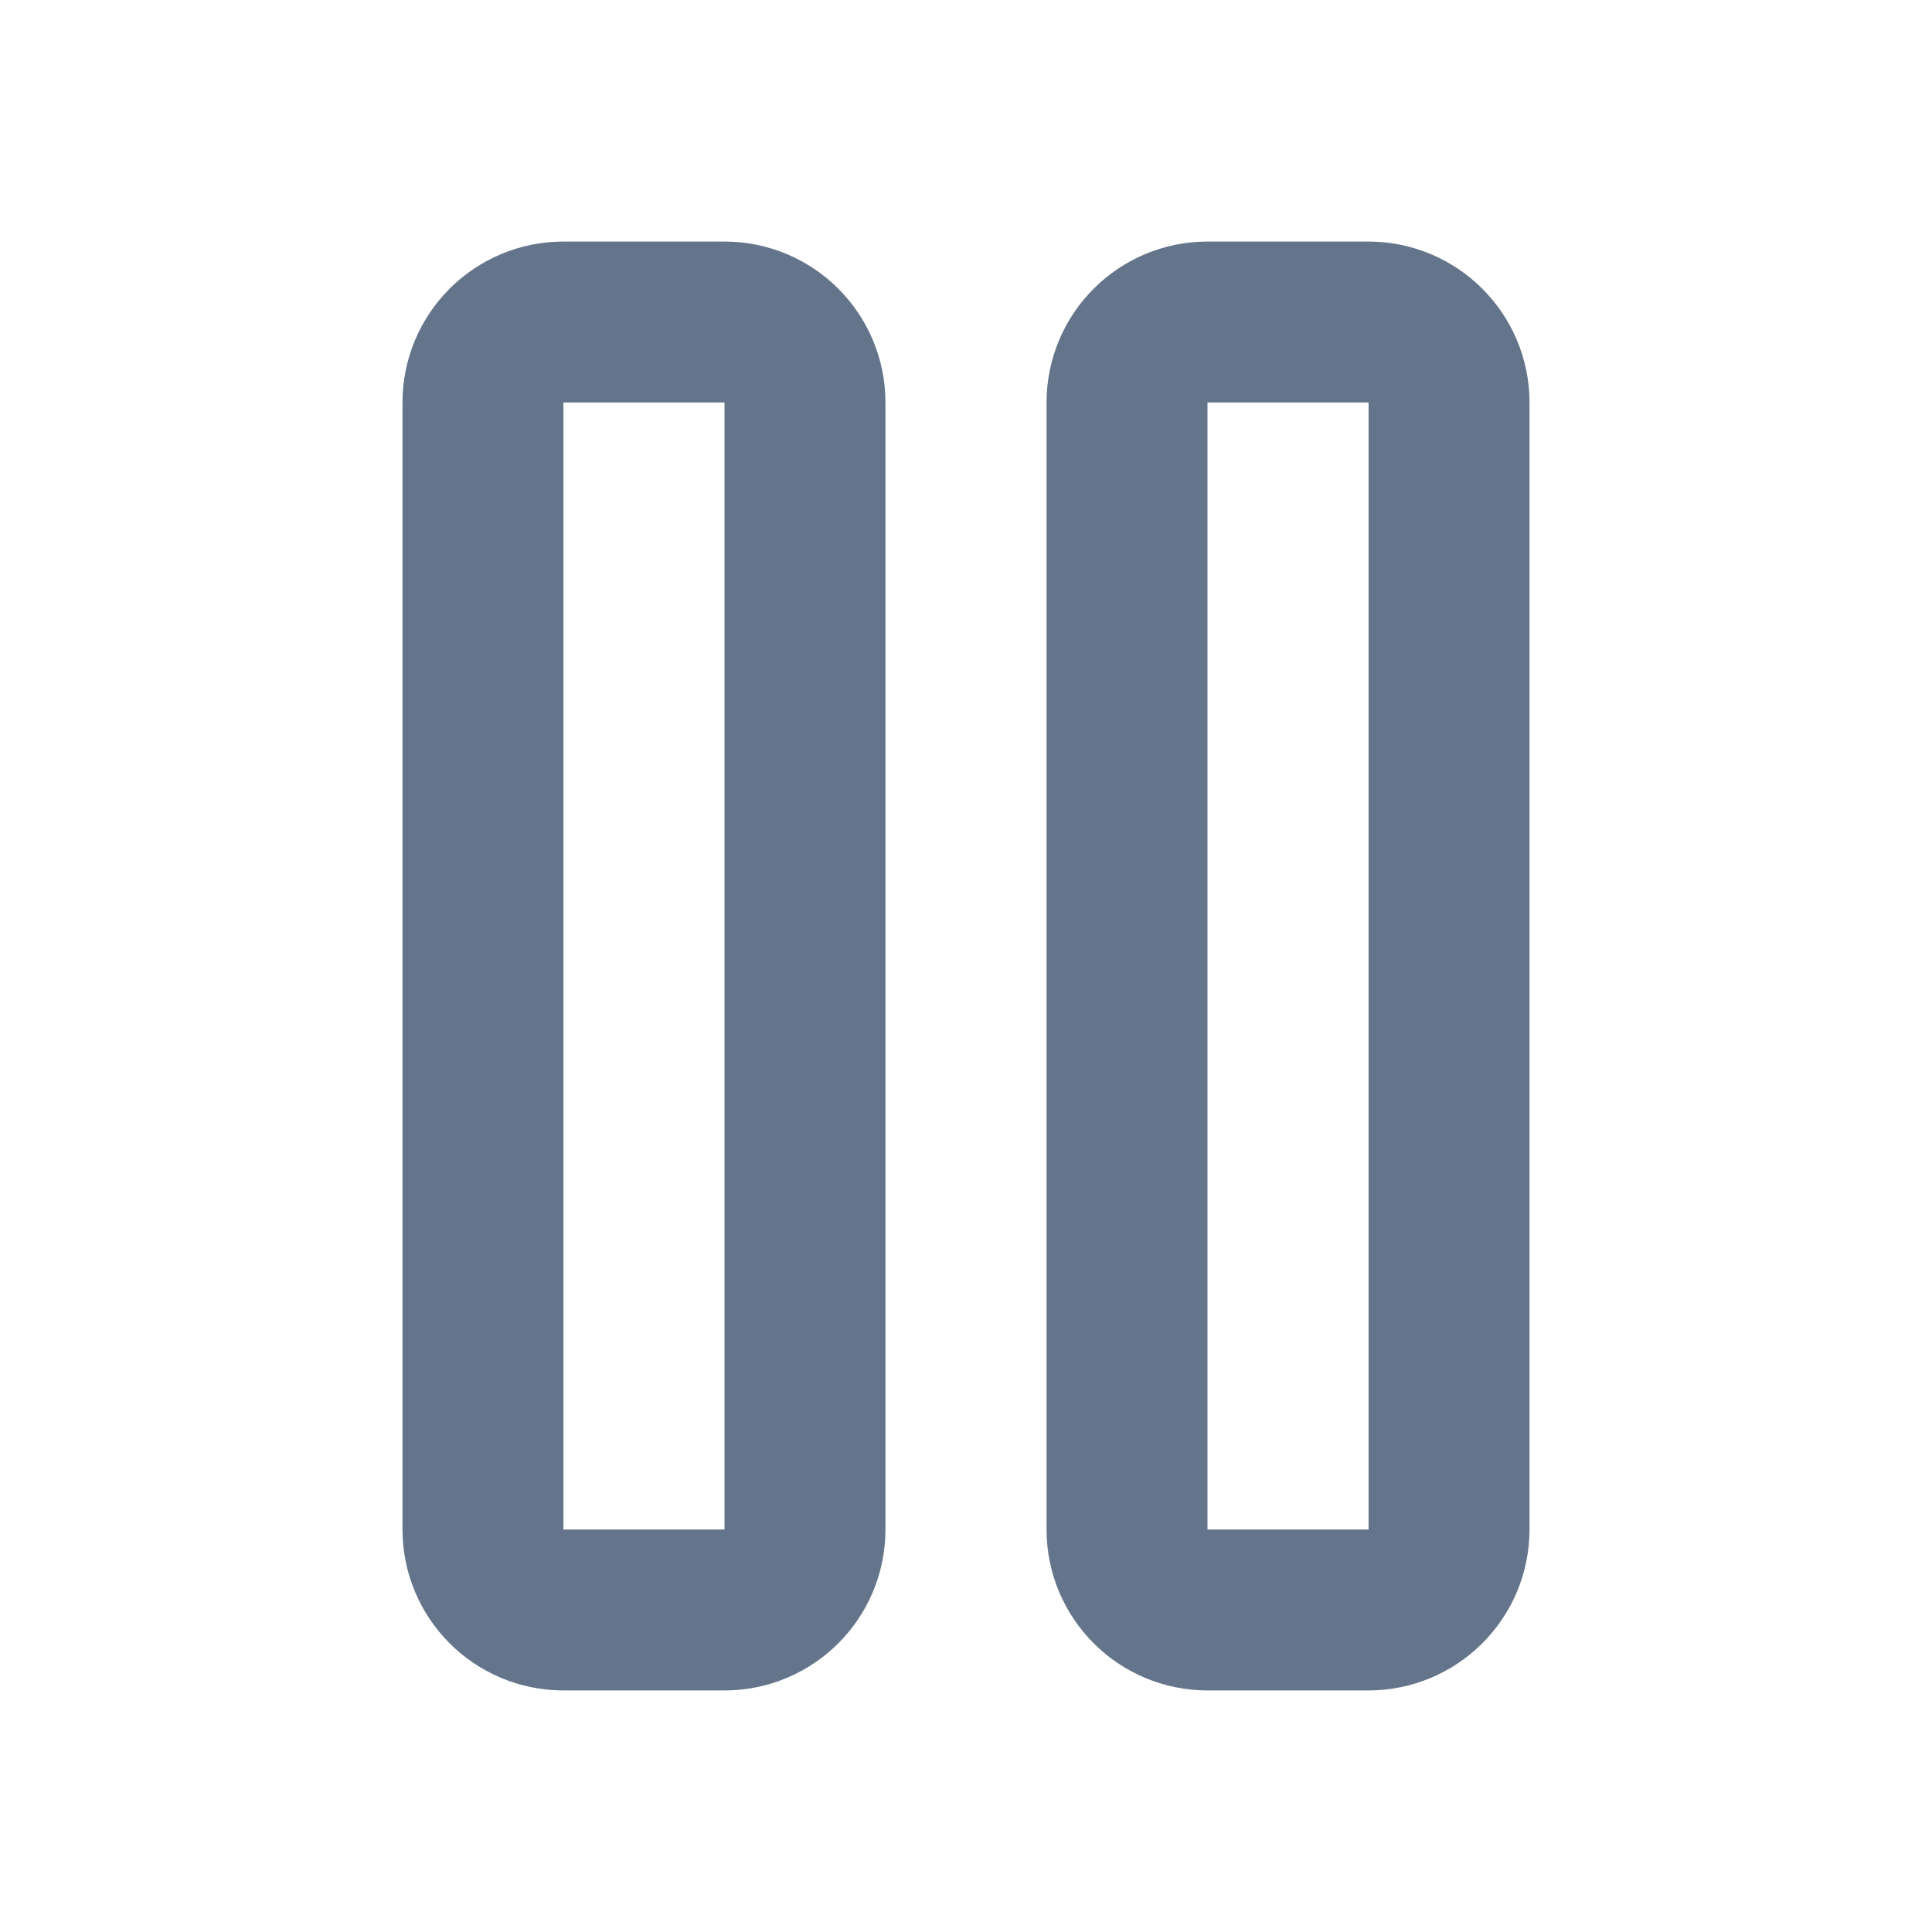
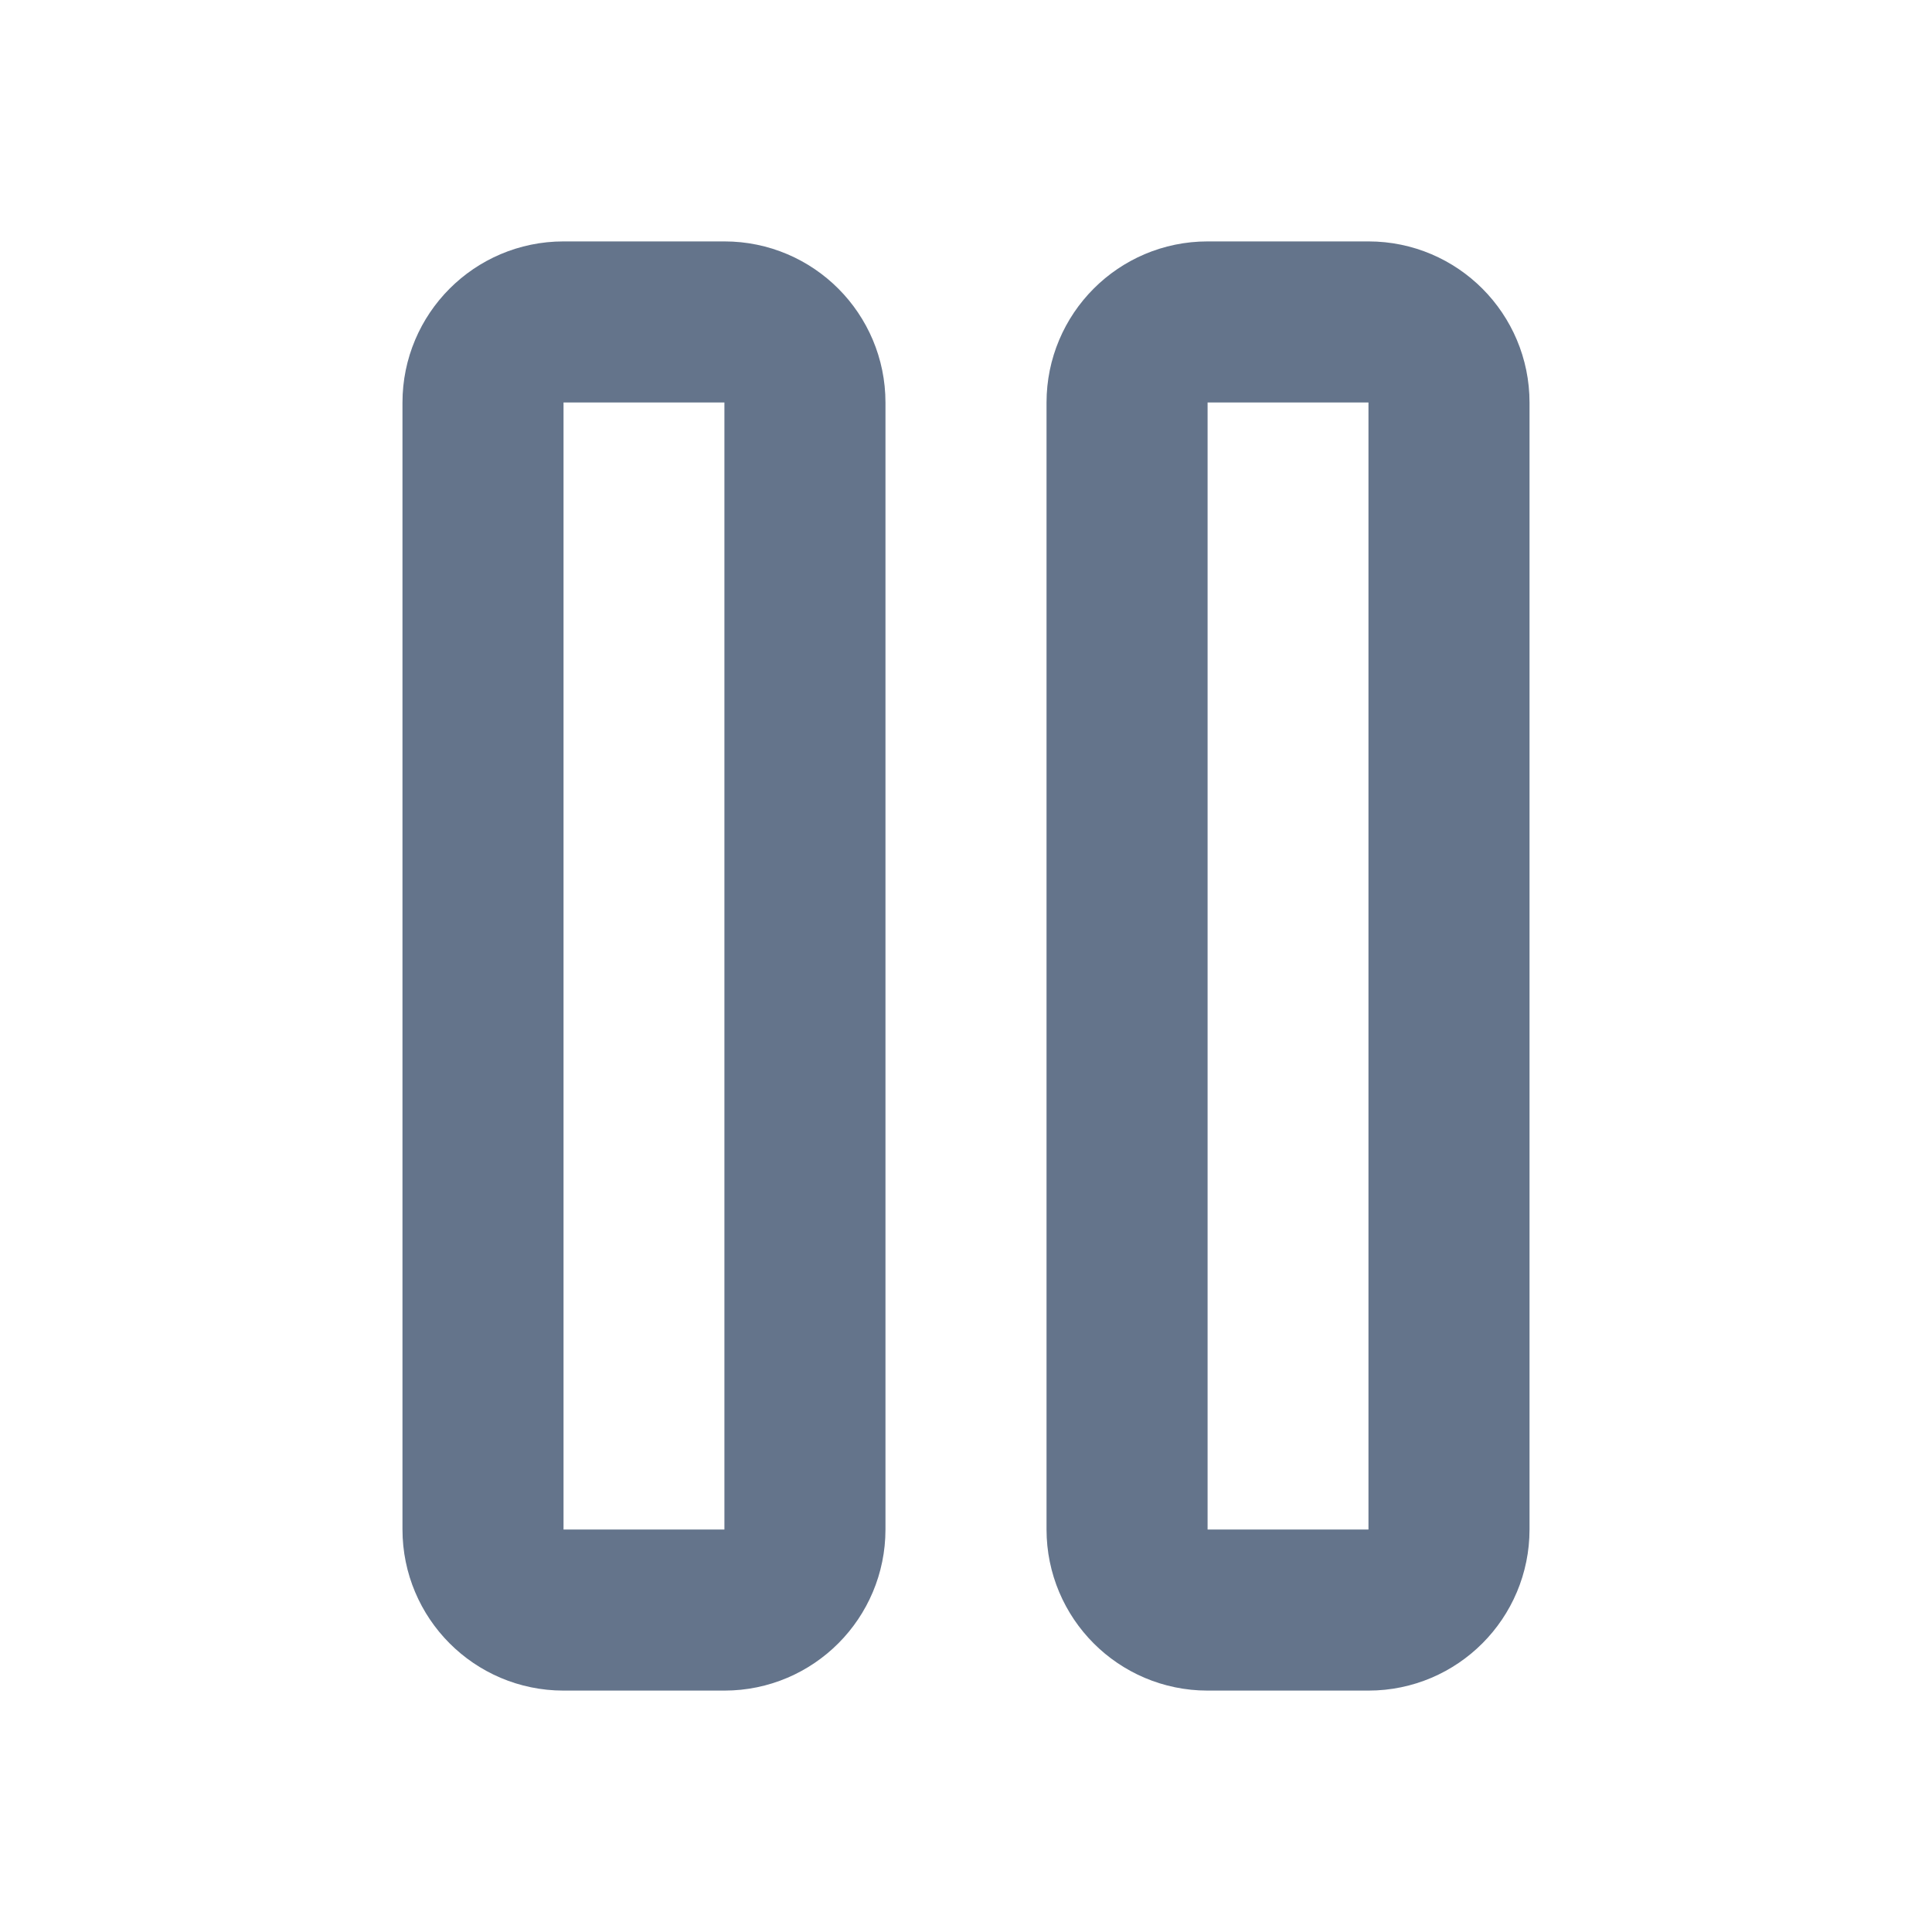
- <svg xmlns="http://www.w3.org/2000/svg" preserveAspectRatio="none" overflow="visible" style="display: block;" width="10.997" height="10.997" viewBox="0 0 10.997 10.997" fill="none">
+ <svg xmlns="http://www.w3.org/2000/svg" preserveAspectRatio="none" overflow="visible" style="display: block;" width="11" height="11" viewBox="0 0 11 11" fill="none">
  <g id="Icon">
-     <path id="Vector" d="M7.789 1.833H6.873C6.62 1.833 6.415 2.038 6.415 2.291V8.706C6.415 8.959 6.62 9.164 6.873 9.164H7.789C8.042 9.164 8.248 8.959 8.248 8.706V2.291C8.248 2.038 8.042 1.833 7.789 1.833Z" stroke="#64748B" stroke-width="0.916" stroke-linecap="round" stroke-linejoin="round" />
-     <path id="Vector_2" d="M4.124 1.833H3.207C2.954 1.833 2.749 2.038 2.749 2.291V8.706C2.749 8.959 2.954 9.164 3.207 9.164H4.124C4.377 9.164 4.582 8.959 4.582 8.706V2.291C4.582 2.038 4.377 1.833 4.124 1.833Z" stroke="#64748B" stroke-width="0.916" stroke-linecap="round" stroke-linejoin="round" />
+     <path id="Vector" d="M7.792 1.833H6.875C6.622 1.833 6.417 2.039 6.417 2.292V8.708C6.417 8.961 6.622 9.167 6.875 9.167H7.792C8.045 9.167 8.25 8.961 8.25 8.708V2.292C8.25 2.039 8.045 1.833 7.792 1.833Z" stroke="#64748B" stroke-width="0.917" stroke-linecap="round" stroke-linejoin="round" />
+     <path id="Vector_2" d="M4.125 1.833H3.208C2.955 1.833 2.75 2.039 2.75 2.292V8.708C2.75 8.961 2.955 9.167 3.208 9.167H4.125C4.378 9.167 4.583 8.961 4.583 8.708V2.292C4.583 2.039 4.378 1.833 4.125 1.833Z" stroke="#64748B" stroke-width="0.917" stroke-linecap="round" stroke-linejoin="round" />
  </g>
</svg>
